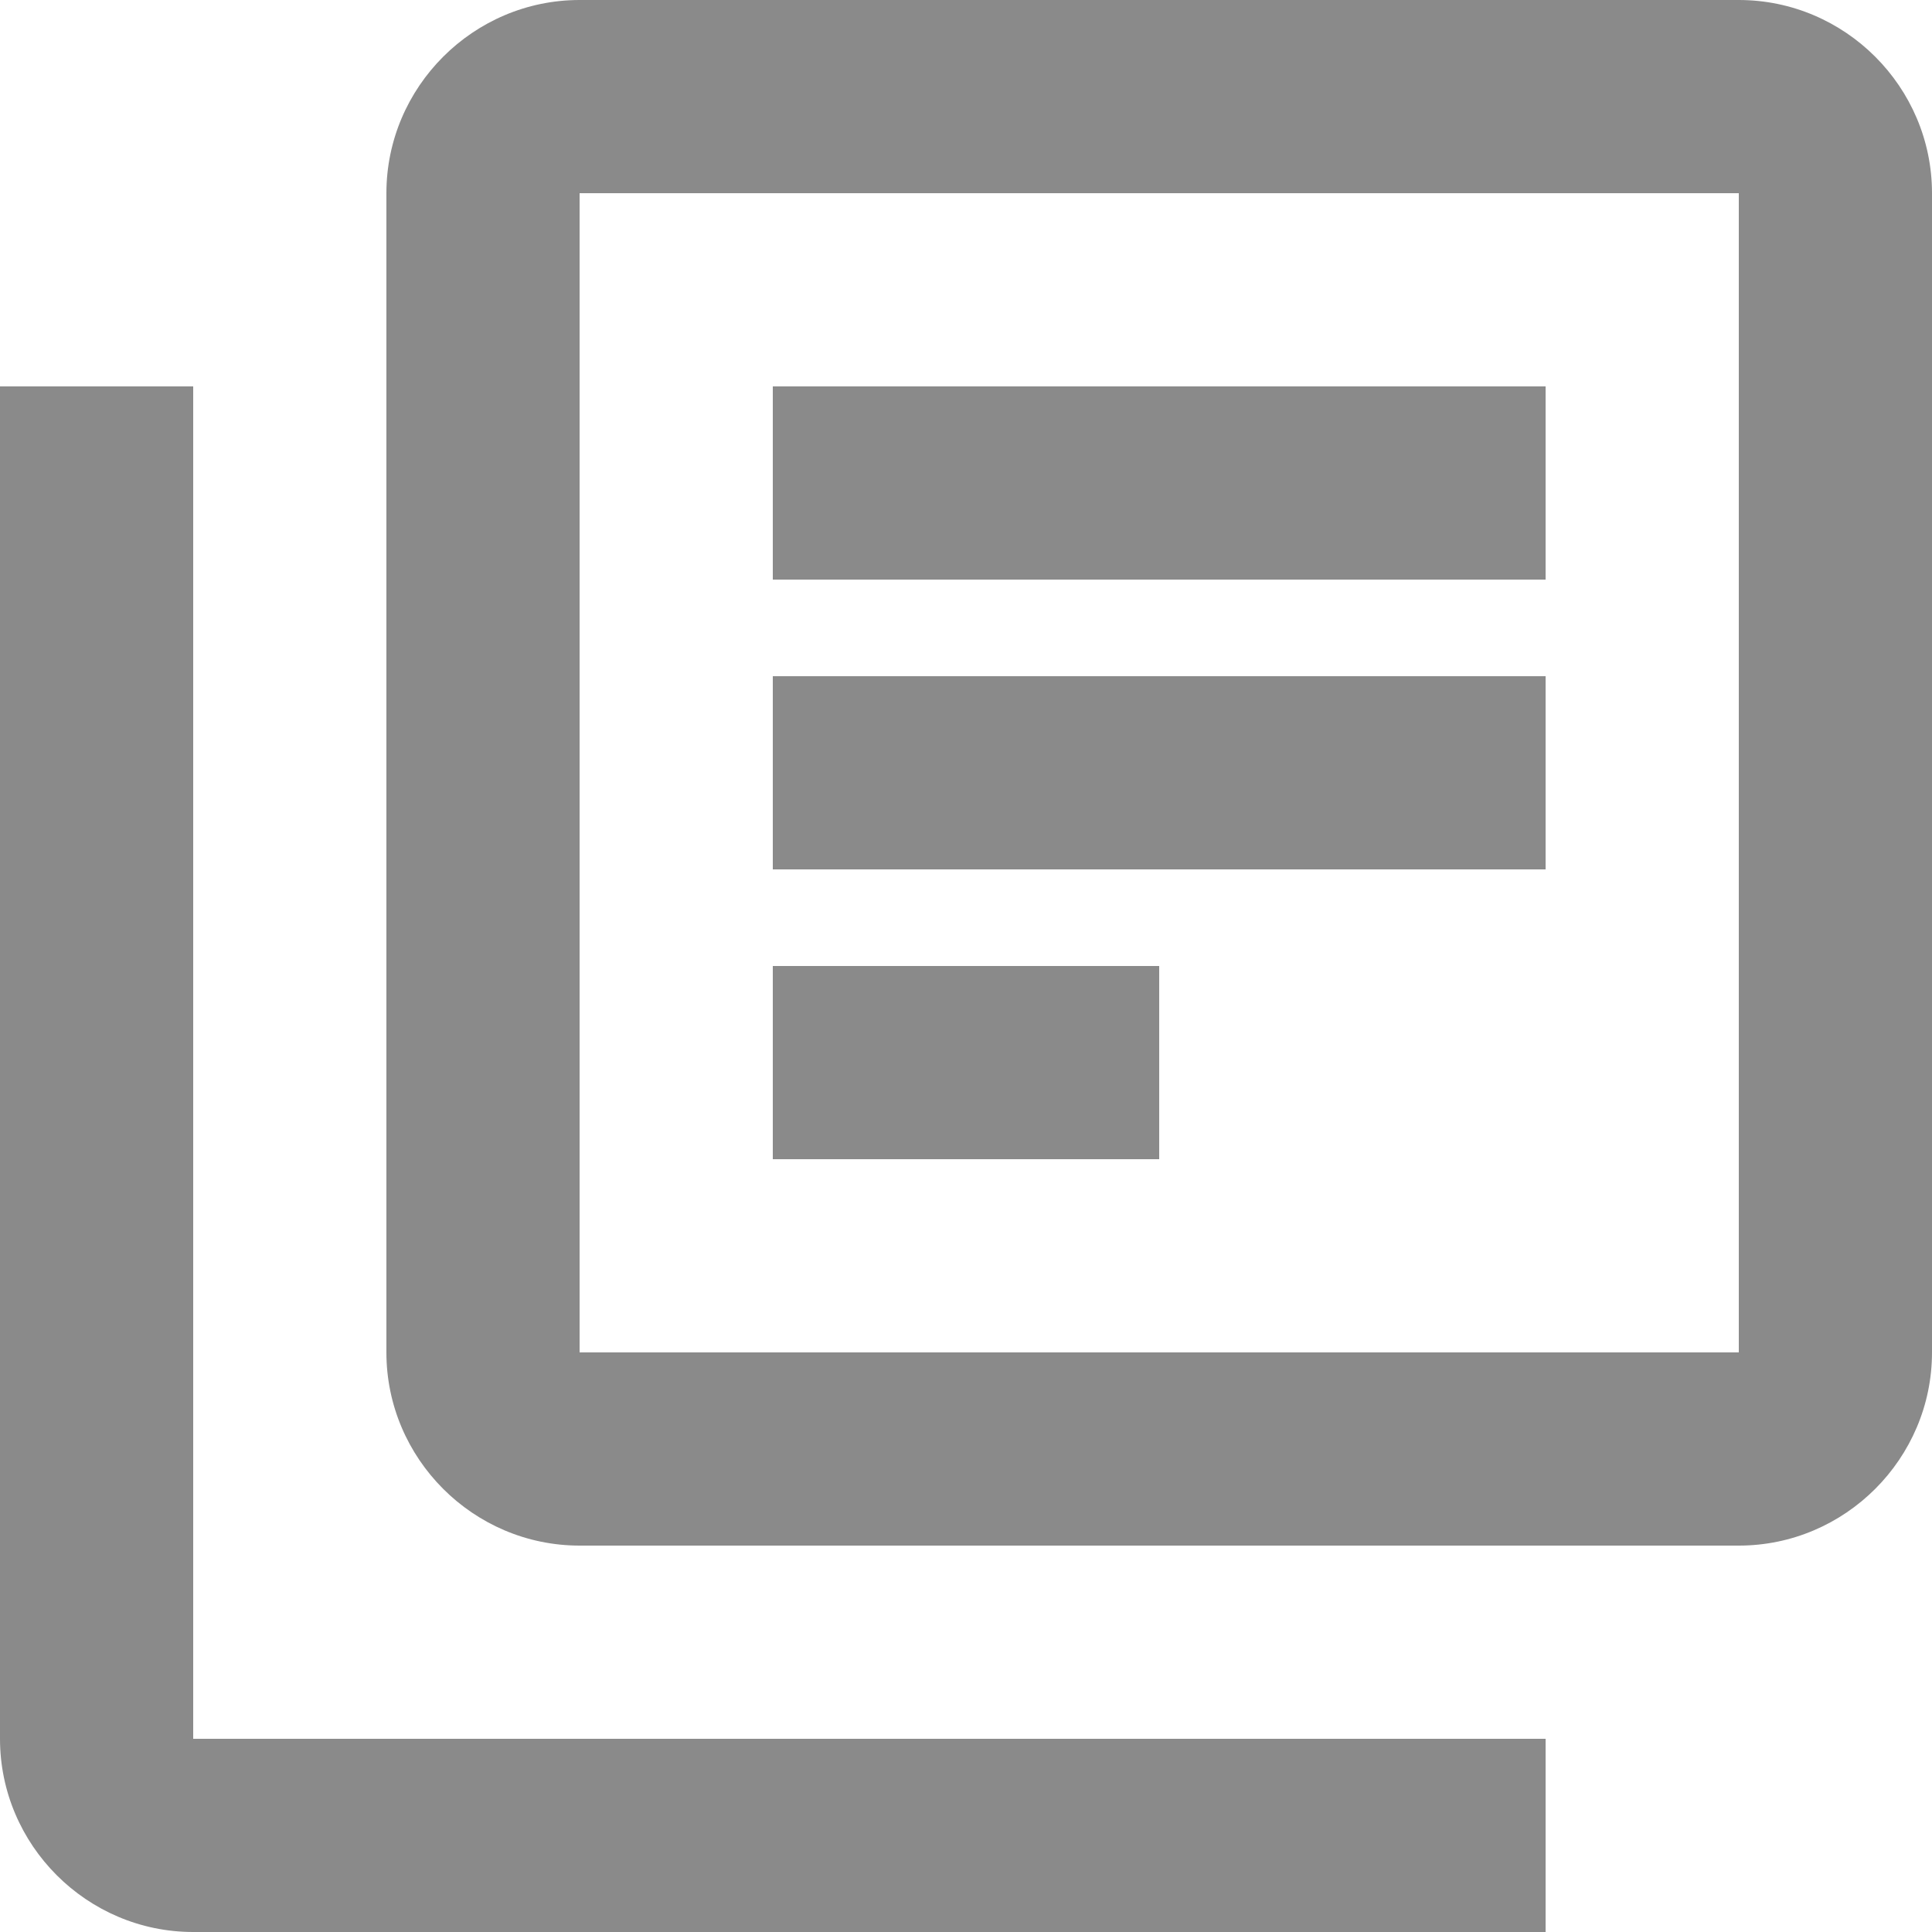
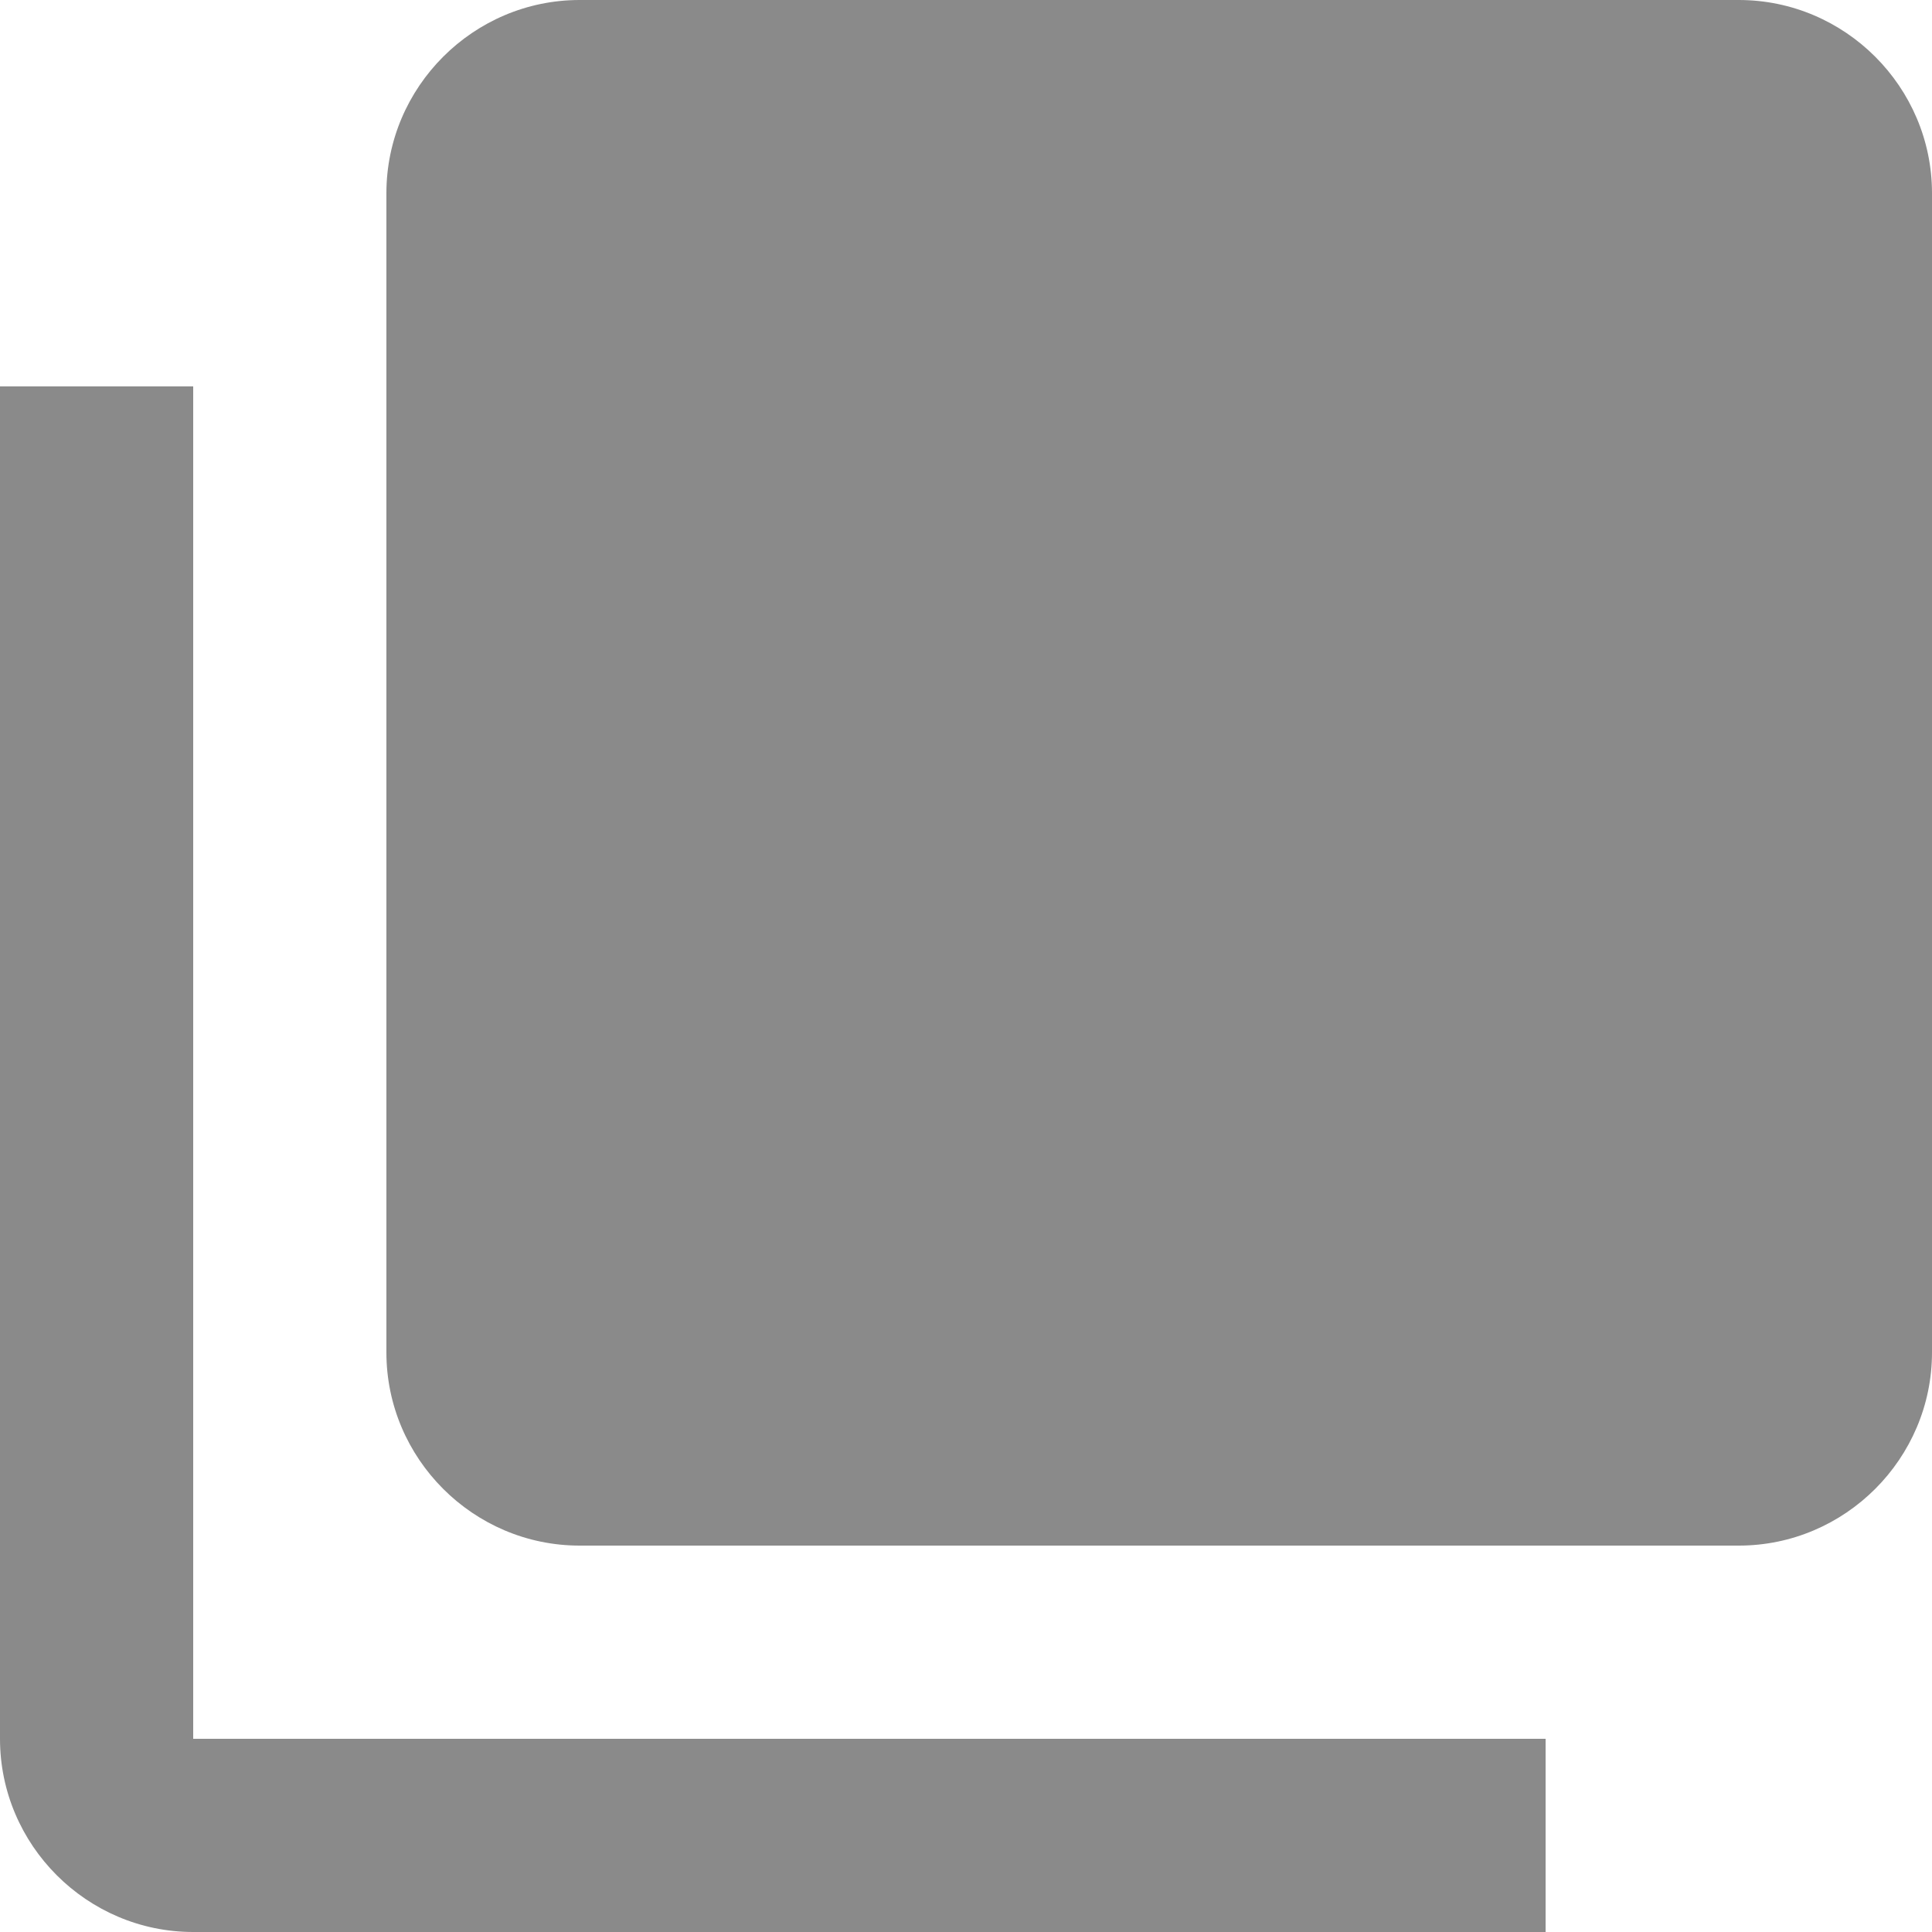
<svg xmlns="http://www.w3.org/2000/svg" width="20" height="20" viewBox="0 0 20 20" fill="none">
-   <path fill-rule="evenodd" clip-rule="evenodd" d="M6 0H18C19.1 0 20 0.9 20 2V14C20 15.1 19.1 16 18 16H6C4.9 16 4 15.1 4 14V2C4 0.9 4.9 0 6 0ZM0 4H2V18H16V20H2C0.9 20 0 19.1 0 18V4ZM6 14V2H18V14H6ZM16 7H8V9H16V7ZM8 10H12V12H8V10ZM16 4H8V6H16V4Z" fill="#8A8A8A" />
+   <path fillRule="evenodd" clipRule="evenodd" d="M6 0H18C19.1 0 20 0.9 20 2V14C20 15.1 19.1 16 18 16H6C4.9 16 4 15.1 4 14V2C4 0.9 4.9 0 6 0ZM0 4H2V18H16V20H2C0.9 20 0 19.1 0 18V4ZM6 14V2H18V14H6ZM16 7H8V9H16V7ZM8 10H12V12H8V10ZM16 4H8V6H16V4Z" fill="#8A8A8A" />
</svg>
